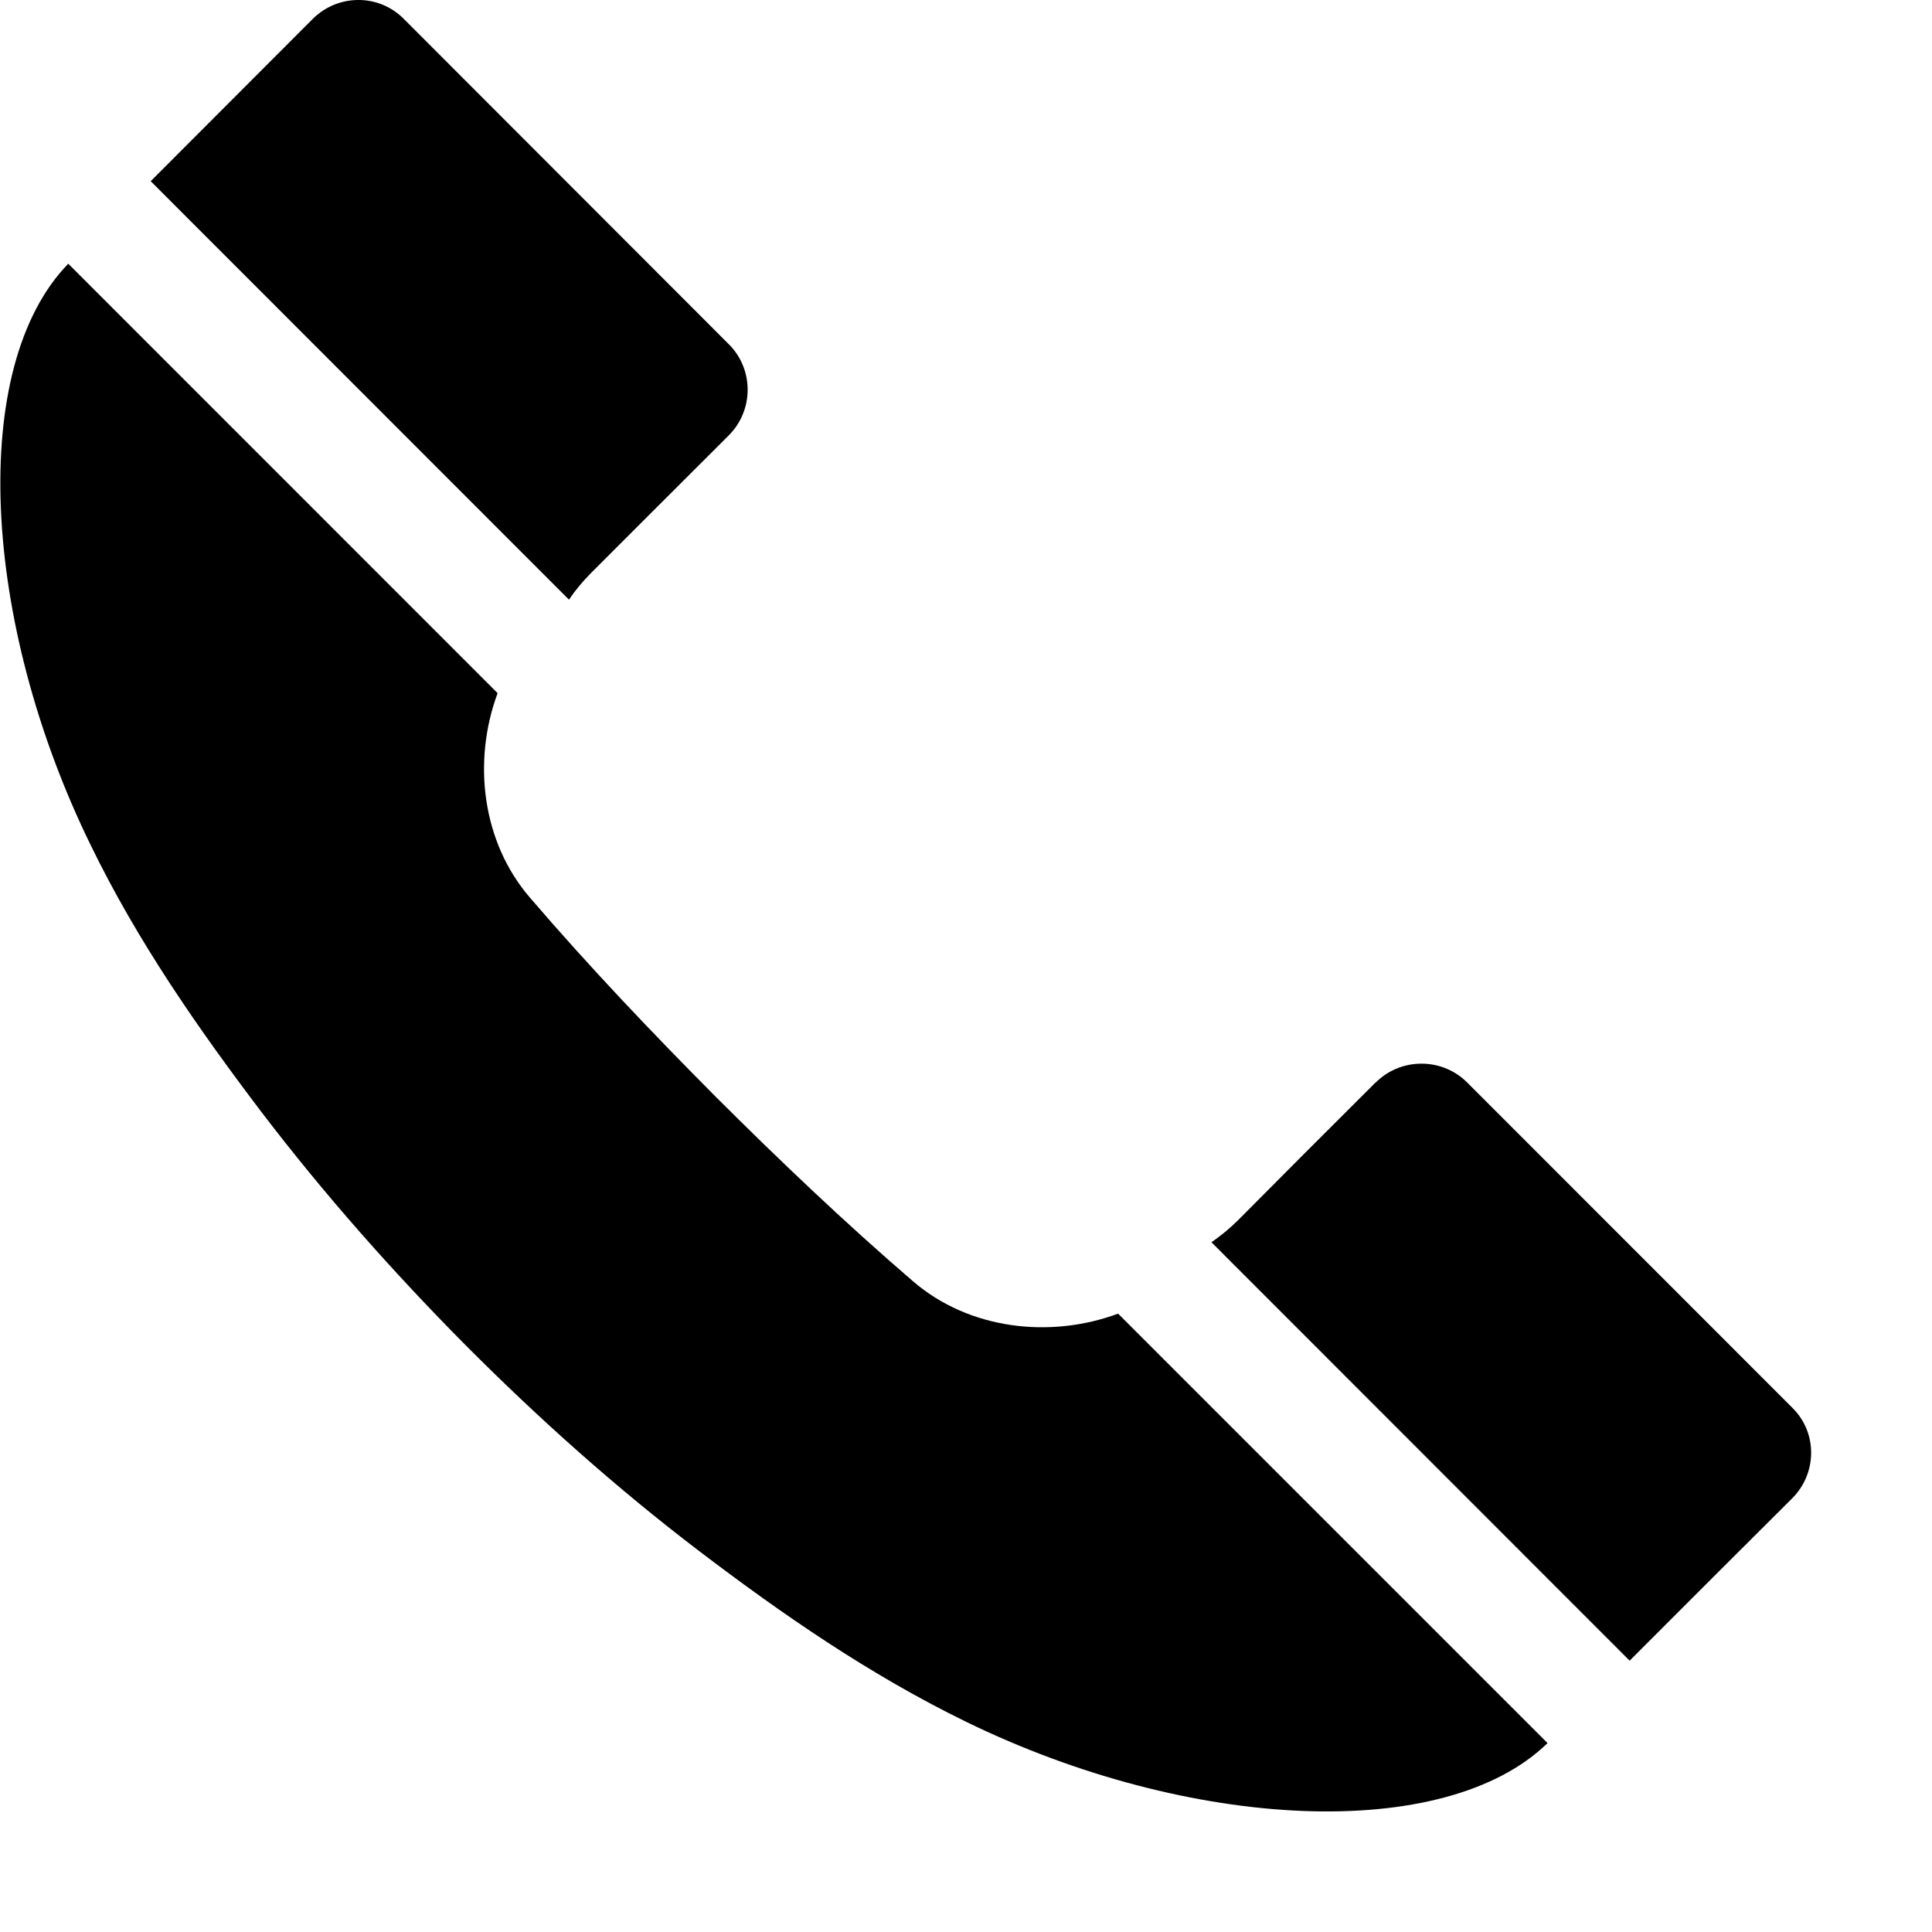
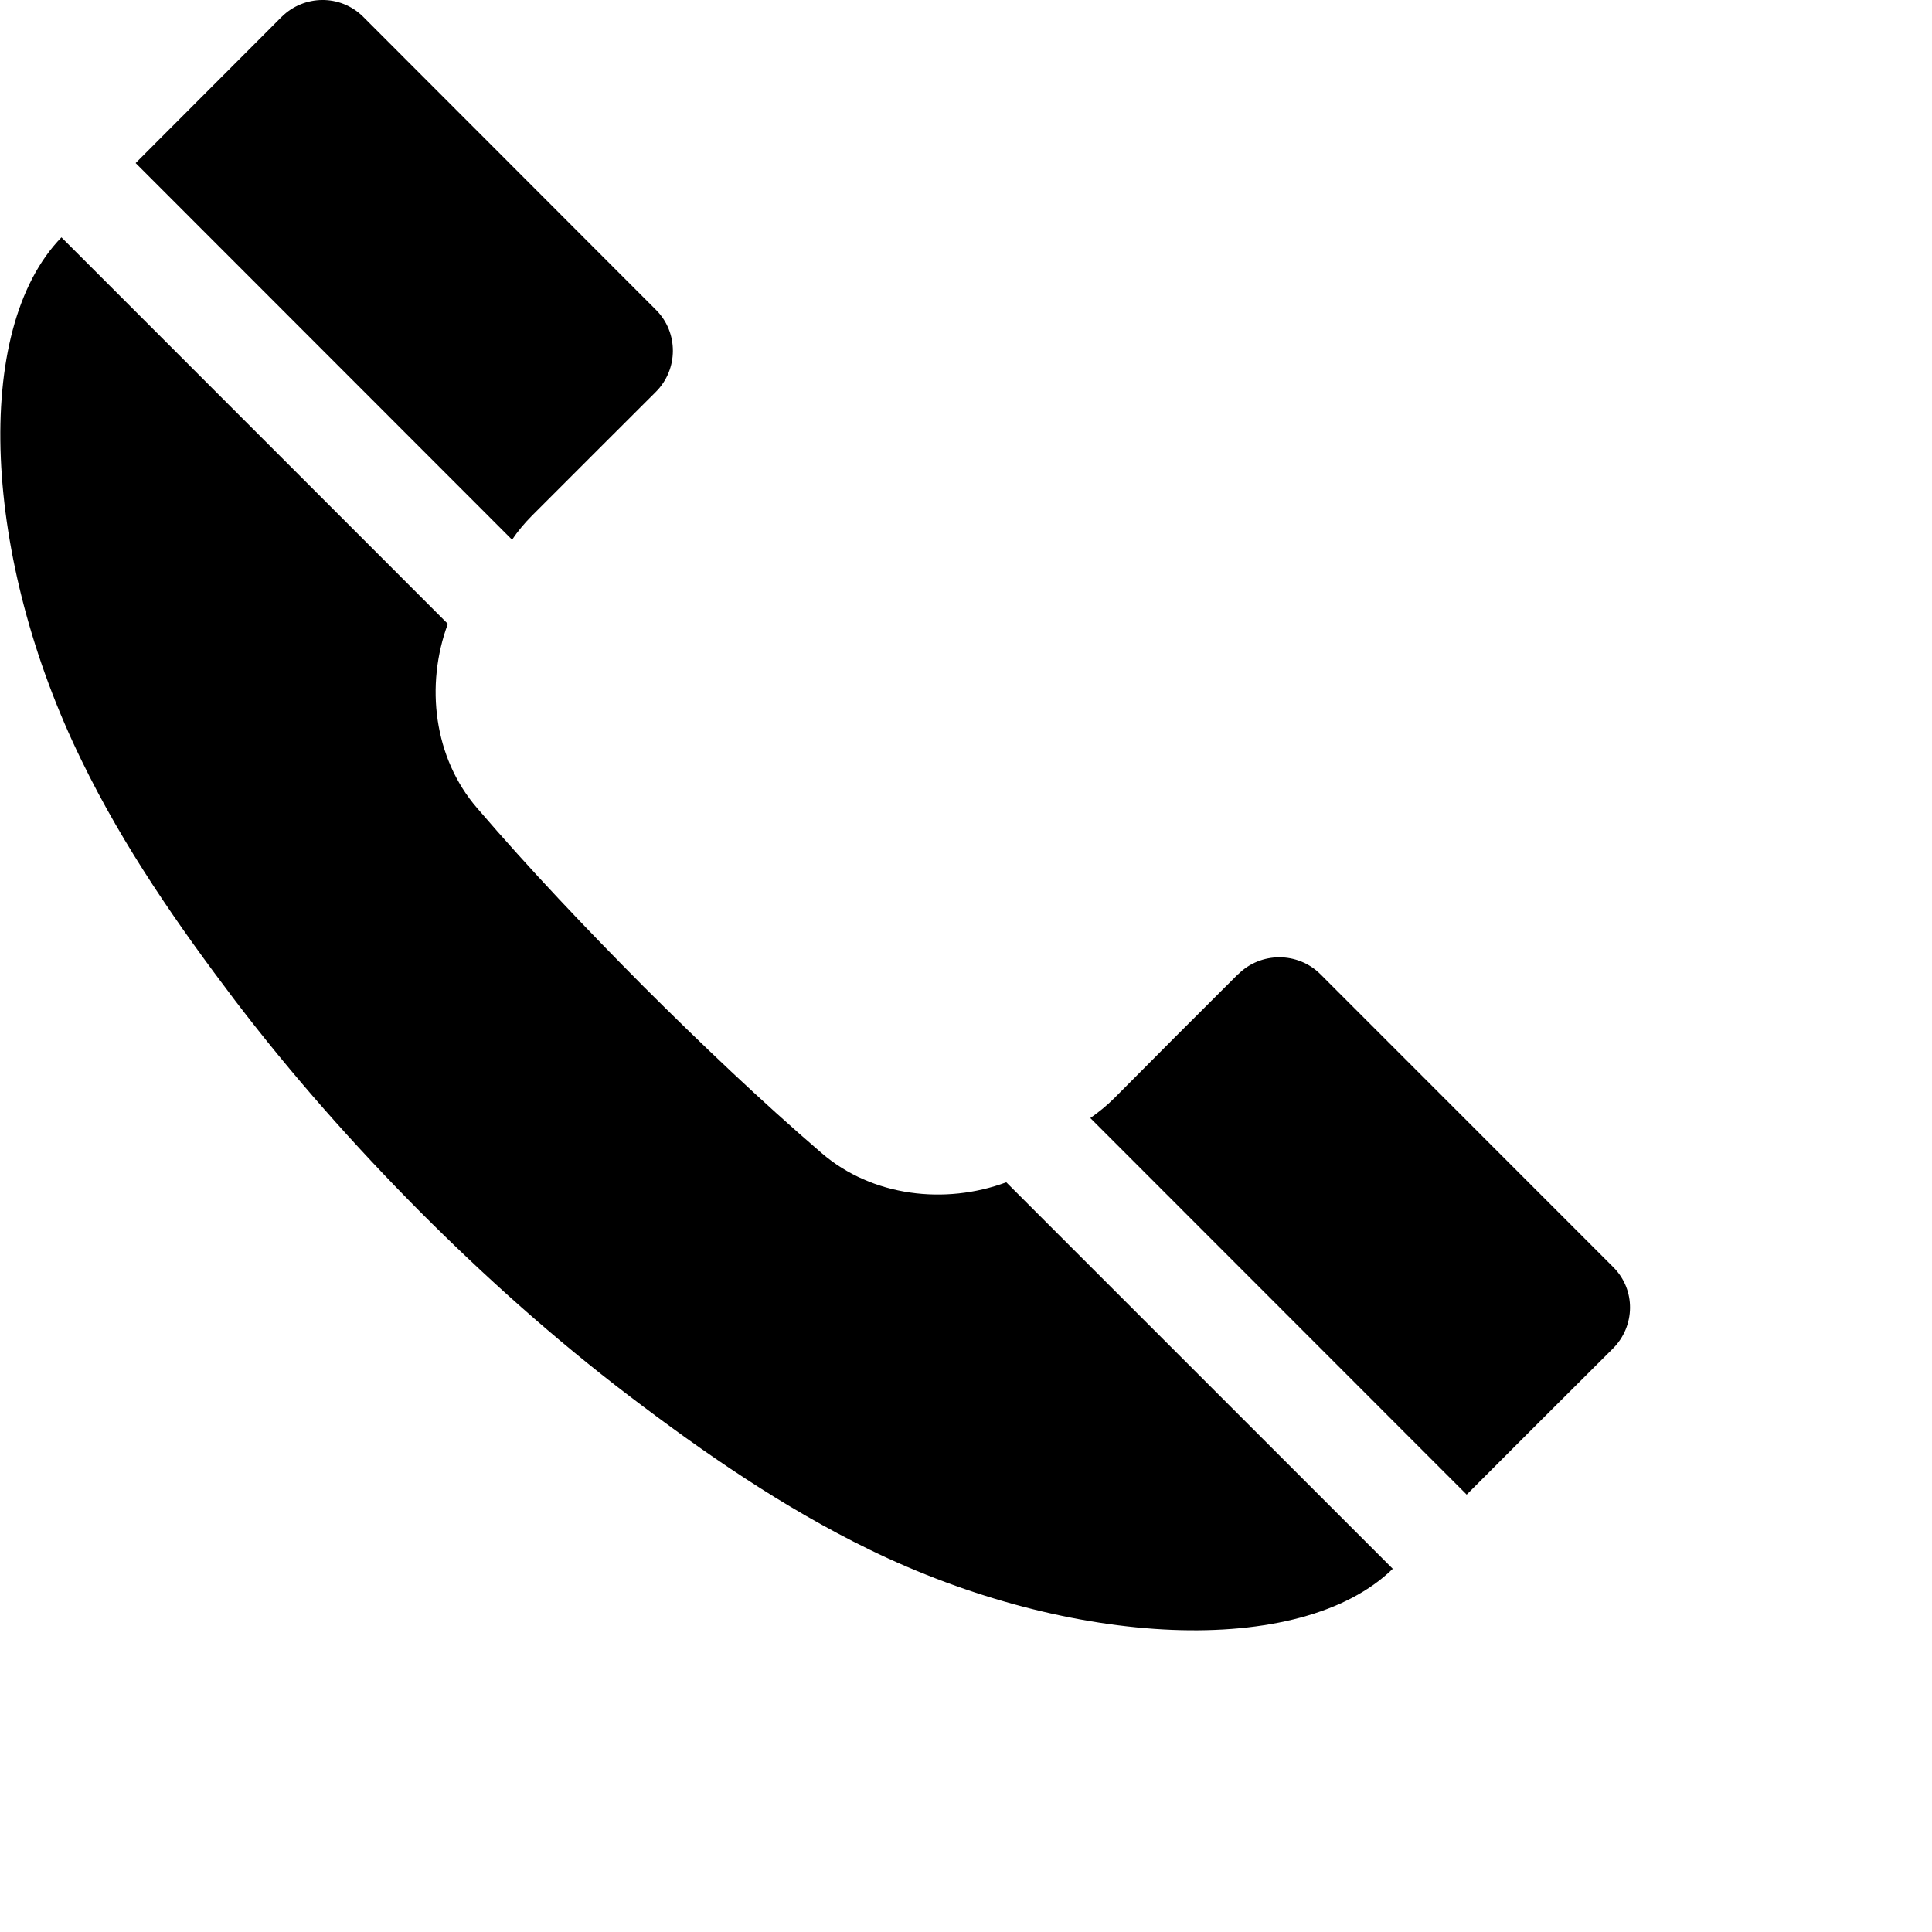
- <svg xmlns="http://www.w3.org/2000/svg" version="1.1" id="Capa_1" x="0px" y="0px" viewBox="0 0 18 18" xml:space="preserve">
+ <svg xmlns="http://www.w3.org/2000/svg" version="1.1" id="Capa_1" x="0px" y="0px" viewBox="0 0 20 20" xml:space="preserve">
  <g>
    <path d="M5.301,5.587L1.404,1.688c0.503-0.503,1.005-1.007,1.509-1.511C3.146-0.056,3.522-0.06,3.756,0.17l3.036,3.039   c0.232,0.232,0.232,0.614-0.003,0.848L6.124,4.721L5.505,5.34C5.429,5.417,5.36,5.499,5.301,5.587z M8.507,11.938   c-0.638-0.549-1.25-1.132-1.844-1.725C6.07,9.616,5.489,9.006,4.939,8.365c-0.45-0.52-0.538-1.273-0.303-1.907L0.636,2.457   c-0.931,0.957-0.812,3.33,0.208,5.415c0.438,0.902,1.006,1.716,1.593,2.49c0.586,0.768,1.229,1.494,1.906,2.176   c0.679,0.681,1.401,1.327,2.171,1.913c0.774,0.589,1.59,1.153,2.486,1.59c2.088,1.019,4.462,1.131,5.418,0.199l-4.001-4.001   C9.783,12.474,9.029,12.387,8.507,11.938z M16.702,13.119l-3.036-3.037c-0.233-0.23-0.615-0.23-0.848,0.003h-0.002l-0.667,0.666   l-0.615,0.618c-0.076,0.076-0.159,0.143-0.247,0.205l3.896,3.898c0.504-0.505,1.007-1.007,1.512-1.51   C16.93,13.729,16.935,13.352,16.702,13.119z" />
  </g>
  <g>
</g>
  <g>
</g>
  <g>
</g>
  <g>
</g>
  <g>
</g>
  <g>
</g>
  <g>
</g>
  <g>
</g>
  <g>
</g>
  <g>
</g>
  <g>
</g>
  <g>
</g>
  <g>
</g>
  <g>
</g>
  <g>
</g>
</svg>
